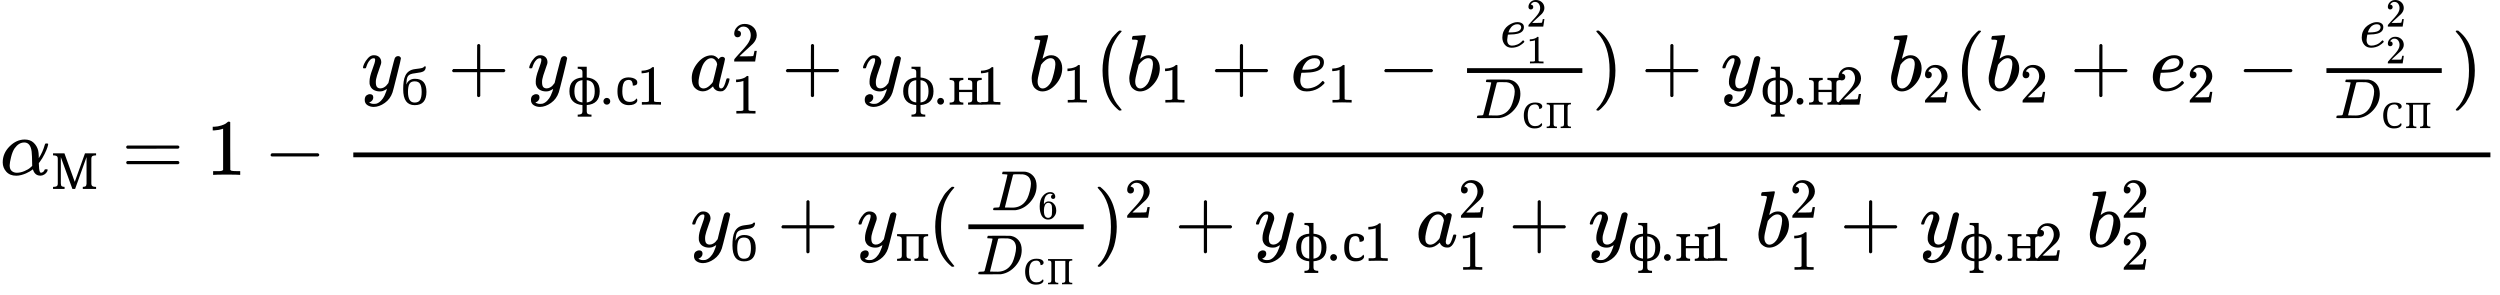
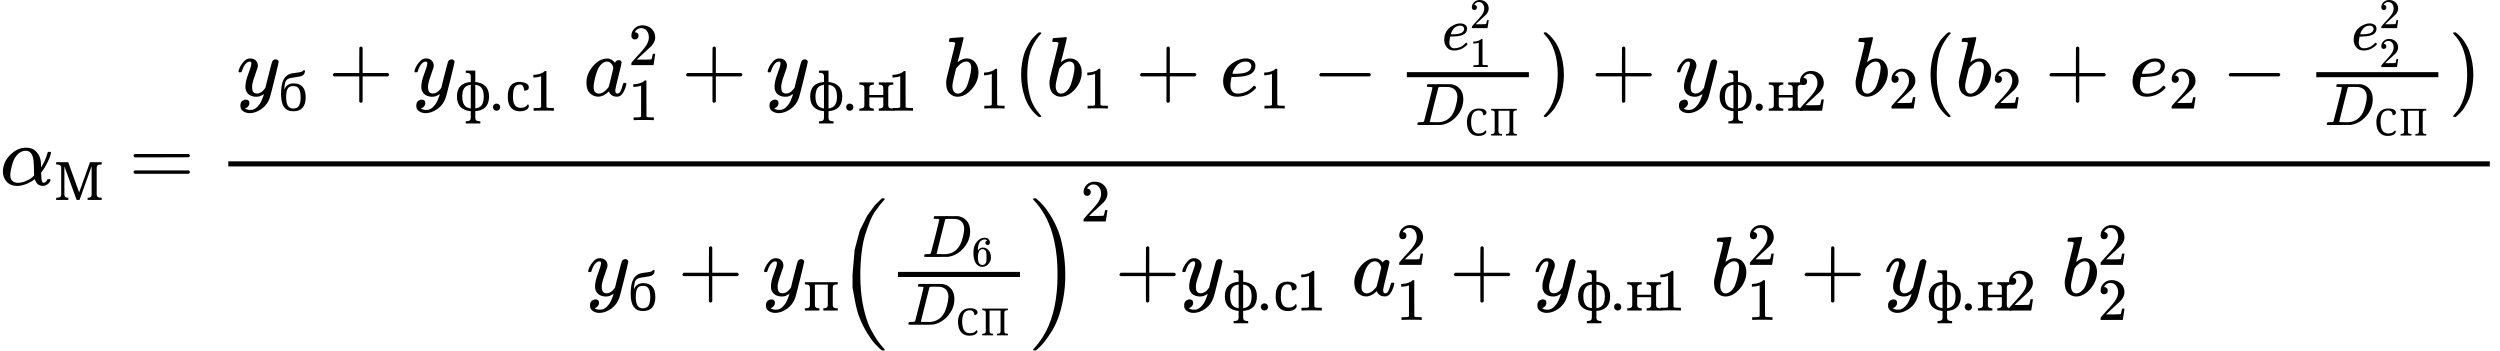
- <svg xmlns="http://www.w3.org/2000/svg" xmlns:xlink="http://www.w3.org/1999/xlink" width="566.312" height="66.664" viewBox="0 -2188.2 31288.8 3683.2">
+ <svg xmlns="http://www.w3.org/2000/svg" xmlns:xlink="http://www.w3.org/1999/xlink" width="535.136" height="75.024" viewBox="0 -2188.2 29566.4 4145.2">
  <defs>
-     <path id="i" d="M33 157q0 101 76 192t171 92q51 0 90-49 16 30 46 30 13 0 23-8t10-20q0-13-37-160T374 68q0-25 7-33t21-9q9 1 20 9 21 20 41 96 6 20 10 21 2 1 10 1h4q19 0 19-9 0-6-5-27t-20-54-32-50Q436 0 417-8q-8-2-24-2-34 0-57 15t-30 31l-6 15q-1 1-4-1l-4-4q-59-56-120-56-55 0-97 40T33 157zm318 171q0 6-5 22t-23 35-46 20q-35 0-67-31t-50-81q-29-79-41-164v-11q0-8-1-12 0-45 18-62t43-18q38 0 75 33t44 51q2 4 27 107t26 111z" />
+     <path id="j" d="M73 647q0 10 4 23t12 13q1 0 72 5t73 6q12 0 12-9t-34-143q-8-34-17-70t-15-54l-4-19q0-3 6 3 49 40 101 40 62 0 100-46t39-116q0-111-79-201T173-11q-50 0-91 38T40 150v9q0 21 8 58t49 197q50 197 50 209t-38 14H83q-3 0-7 3t-3 7zm263-322v6q0 74-61 74-17 0-35-8t-33-21-26-24-18-22l-6-8-21-86q-22-86-22-122 0-48 24-72 16-16 40-16 33 0 67 32 25 23 40 56t33 105q18 72 18 106z" />
    <path id="a" d="M34 156q0 114 86 200t189 86q70 0 112-40t57-98q6-29 7-67v-29q49 74 75 166 4 14 6 16t16 3q21 0 21-8 0-9-9-39t-36-85-61-100l-11-14 1-24q2-56 8-76t19-21q14 2 26 11t17 23q2 7 5 8t15 2q20 0 20-8 0-6-6-19-12-24-35-38t-44-15h-7q-67 0-91 72l-3 7-11-8q-10-8-30-20t-45-23-58-20-64-9q-79 0-124 50T34 156zM208 26q49 0 98 21t73 43l24 22q-2 143-7 178-14 115-92 115-69 0-121-73-27-40-44-108t-18-104q0-49 25-71t62-23z" />
-     <path id="c" d="m213 578-13-5q-14-5-40-10t-58-7H83v46h19q47 2 87 15t56 24 28 22q2 3 12 3 9 0 17-6V361l1-300q7-7 12-9t24-4 62-2h26V0h-11q-21 3-159 3-136 0-157-3H88v46h64q16 0 25 1t16 3 8 2 6 5 6 4v517z" />
-     <path id="d" d="M84 237v13l14 20h581q15-8 15-20t-15-20H98q-14 7-14 20z" />
-     <path id="e" d="M21 287q0 14 15 48t48 71 74 36q41 0 66-23t26-64q-2-19-3-21 0-3-16-46t-33-97-16-86q0-43 14-60t42-18q23 0 43 11t31 23 27 33q0 1 5 20t14 59 19 74q38 150 42 157 13 27 43 27 13 0 21-7t11-12 2-9q0-13-49-210T391-23q-28-83-97-132t-138-50q-45 0-79 22t-34 66q0 22 7 37t19 22 20 10 17 3q44 0 44-42 0-20-12-35t-23-20-13-5l-3-1q2-5 19-12t34-7h8q17 0 26 2 33 9 61 38t43 62 23 56 8 30l-6-4q-6-4-19-11T270-6q-20-5-39-5-46 0-81 22t-46 71q-1 7-1 31 0 57 35 149t35 117v14q0 3-4 7t-11 4h-4q-23 0-42-19t-30-41-17-42-8-22q-2-2-16-2H27q-6 6-6 9z" />
-     <path id="f" d="M56 237v13l14 20h299v150l1 150q10 13 19 13 13 0 20-15V270h298q15-8 15-20t-15-20H409V-68q-8-14-18-14h-4q-12 0-18 14v298H70q-14 7-14 20z" />
-     <path id="g" d="M78 60q0 24 17 42t43 18q24 0 42-16t19-43q0-25-17-43T139 0 96 17 78 60z" />
+     <path id="c" d="M21 287q0 14 15 48t48 71 74 36q41 0 66-23t26-64q-2-19-3-21 0-3-16-46t-33-97-16-86q0-43 14-60t42-18q23 0 43 11t31 23 27 33q0 1 5 20t14 59 19 74q38 150 42 157 13 27 43 27 13 0 21-7t11-12 2-9q0-13-49-210T391-23q-28-83-97-132t-138-50q-45 0-79 22t-34 66q0 22 7 37t19 22 20 10 17 3q44 0 44-42 0-20-12-35t-23-20-13-5l-3-1q2-5 19-12t34-7h8q17 0 26 2 33 9 61 38t43 62 23 56 8 30l-6-4q-6-4-19-11T270-6q-20-5-39-5-46 0-81 22t-46 71q-1 7-1 31 0 57 35 149t35 117v14q0 3-4 7t-11 4h-4q-23 0-42-19t-30-41-17-42-8-22q-2-2-16-2H27q-6 6-6 9z" />
+     <path id="d" d="M56 237v13l14 20h299v150l1 150q10 13 19 13 13 0 20-15V270h298q15-8 15-20t-15-20H409V-68q-8-14-18-14h-4q-12 0-18 14v298H70q-14 7-14 20z" />
+     <path id="e" d="M78 60q0 24 17 42t43 18q24 0 42-16t19-43q0-25-17-43T139 0 96 17 78 60z" />
+     <path id="f" d="m213 578-13-5q-14-5-40-10t-58-7H83v46h19q47 2 87 15t56 24 28 22q2 3 12 3 9 0 17-6V361l1-300q7-7 12-9t24-4 62-2h26V0h-11q-21 3-159 3-136 0-157-3H88v46h64q16 0 25 1t16 3 8 2 6 5 6 4v517z" />
+     <path id="h" d="M33 157q0 101 76 192t171 92q51 0 90-49 16 30 46 30 13 0 23-8t10-20q0-13-37-160T374 68q0-25 7-33t21-9q9 1 20 9 21 20 41 96 6 20 10 21 2 1 10 1h4q19 0 19-9 0-6-5-27t-20-54-32-50Q436 0 417-8q-8-2-24-2-34 0-57 15t-30 31l-6 15q-1 1-4-1l-4-4q-59-56-120-56-55 0-97 40T33 157zm318 171q0 6-5 22t-23 35-46 20q-35 0-67-31t-50-81q-29-79-41-164v-11q0-8-1-12 0-45 18-62t43-18q38 0 75 33t44 51q2 4 27 107t26 111z" />
+     <path id="i" d="M109 429q-27 0-43 18t-16 44q0 71 53 123t132 52q91 0 152-56t62-145q0-43-20-82t-48-68-80-74q-36-31-100-92l-59-56 76-1q157 0 167 5 7 2 24 89v3h40v-3q-1-3-13-91T421 3V0H50v31q0 7 6 15t30 35q29 32 50 56 9 10 34 37t34 37 29 33 28 34 23 30 21 32 15 29 13 32 7 30 3 33q0 63-34 109t-97 46q-33 0-58-17t-35-33-10-19q0-1 5-1 18 0 37-14t19-46q0-25-16-42t-45-18z" />
    <path id="b" d="M56 347q0 13 14 20h637q15-8 15-20 0-11-14-19l-318-1H72q-16 5-16 20zm0-194q0 15 16 20h636q14-10 14-20 0-13-15-20H70q-14 7-14 20z" />
-     <path id="j" d="M109 429q-27 0-43 18t-16 44q0 71 53 123t132 52q91 0 152-56t62-145q0-43-20-82t-48-68-80-74q-36-31-100-92l-59-56 76-1q157 0 167 5 7 2 24 89v3h40v-3q-1-3-13-91T421 3V0H50v31q0 7 6 15t30 35q29 32 50 56 9 10 34 37t34 37 29 33 28 34 23 30 21 32 15 29 13 32 7 30 3 33q0 63-34 109t-97 46q-33 0-58-17t-35-33-10-19q0-1 5-1 18 0 37-14t19-46q0-25-16-42t-45-18z" />
-     <path id="k" d="M73 647q0 10 4 23t12 13q1 0 72 5t73 6q12 0 12-9t-34-143q-8-34-17-70t-15-54l-4-19q0-3 6 3 49 40 101 40 62 0 100-46t39-116q0-111-79-201T173-11q-50 0-91 38T40 150v9q0 21 8 58t49 197q50 197 50 209t-38 14H83q-3 0-7 3t-3 7zm263-322v6q0 74-61 74-17 0-35-8t-33-21-26-24-18-22l-6-8-21-86q-22-86-22-122 0-48 24-72 16-16 40-16 33 0 67 32 25 23 40 56t33 105q18 72 18 106z" />
-     <path id="l" d="M94 250q0 69 10 131t23 107 37 88 38 67 42 52 33 34 25 21h17q14 0 14-9 0-3-17-21t-41-53-49-86-42-138-17-193 17-192 41-139 49-86 42-53 17-21q0-9-15-9h-16l-28 24q-94 85-137 212T94 250z" />
-     <path id="m" d="M39 168q0 57 19 104t49 78 67 52 70 31 63 9h3q45 0 78-22t33-65q0-90-111-118-49-13-134-14-37 0-38-2 0-2-6-35t-7-58q0-47 21-74t63-28 93 19 92 66q9 10 12 10 4 0 13-9t10-14-9-16-30-27-46-31-63-25-76-10q-79 0-122 53T39 168zm334 185q-6 52-68 52-33 0-61-14t-45-34-29-41-16-36-5-19q0-1 20-1 113 0 158 24t46 69z" />
+     <path id="k" d="M94 250q0 69 10 131t23 107 37 88 38 67 42 52 33 34 25 21h17q14 0 14-9 0-3-17-21t-41-53-49-86-42-138-17-193 17-192 41-139 49-86 42-53 17-21q0-9-15-9h-16l-28 24q-94 85-137 212T94 250z" />
+     <path id="l" d="M39 168q0 57 19 104t49 78 67 52 70 31 63 9h3q45 0 78-22t33-65q0-90-111-118-49-13-134-14-37 0-38-2 0-2-6-35t-7-58q0-47 21-74t63-28 93 19 92 66q9 10 12 10 4 0 13-9t10-14-9-16-30-27-46-31-63-25-76-10q-79 0-122 53T39 168zm334 185q-6 52-68 52-33 0-61-14t-45-34-29-41-16-36-5-19q0-1 20-1 113 0 158 24t46 69z" />
+     <path id="m" d="M84 237v13l14 20h581q15-8 15-20t-15-20H98q-14 7-14 20z" />
    <path id="n" d="M287 628q0 7-57 9-23 0-30 1t-7 9q0 8 4 20t7 15q2 1 199 1 167-1 187-1t40-6q72-17 122-79t51-166q0-156-107-280T444 3l-14-2-194-1H72Q48 0 41 2t-8 9q0 2 3 14 4 16 8 18t23 3q27 0 60 3 14 3 19 12 3 4 72 278t69 289zm416-159q0 38-11 68t-26 47-37 29-39 16-35 7h-43q-17 0-33 1h-43q-44 0-50-10-2-4-73-288T242 52q0-4 11-4t77-1h19q14 0 24-1 126 0 208 82 36 36 59 84t43 127 20 130z" />
    <path id="o" d="m60 749 4 1h22l28-24q94-85 137-212t43-264q0-68-10-131T261 12t-37-88-38-67-41-51-32-33-23-19l-4-4H63q-3 0-5 3t-3 9q1 1 11 13Q221-64 221 250T66 725q-10 12-11 13 0 8 5 11z" />
-     <path id="p" d="M42 313q0 163 81 258t180 95q69 0 99-36t30-80q0-25-14-40t-39-15q-23 0-38 14t-15 39q0 44 47 53-22 22-62 25-71 0-117-60-47-66-47-202l1-4q5 6 8 13 41 60 107 60h4q46 0 81-19 24-14 48-40t39-57q21-49 21-107v-18q0-23-5-43-11-59-64-115T253-22q-28 0-54 8t-56 30-51 59-36 97-14 141zm215 84q-30 0-52-17t-34-45-17-57-6-62q0-83 12-119t38-58q24-18 53-18 51 0 78 38 13 18 18 45t5 105q0 80-5 107t-18 45q-27 36-72 36z" />
+     <path id="p" d="M180 96v154l25 291 61 229 87 174 91 125 83 81h28q6-6 6-9 0-4-16-21t-41-48-57-77-61-117-56-157-42-208-16-262q0-118 8-195 13-143 46-265t73-196 76-126 61-78 25-31q0-3-6-9h-28q-44 37-84 81t-90 125-87 173-61 229z" />
+     <path id="q" d="M42 313q0 163 81 258t180 95q69 0 99-36t30-80q0-25-14-40t-39-15q-23 0-38 14t-15 39q0 44 47 53-22 22-62 25-71 0-117-60-47-66-47-202l1-4q5 6 8 13 41 60 107 60h4q46 0 81-19 24-14 48-40t39-57q21-49 21-107v-18q0-23-5-43-11-59-64-115T253-22q-28 0-54 8t-56 30-51 59-36 97-14 141zm215 84q-30 0-52-17t-34-45-17-57-6-62q0-83 12-119t38-58q24-18 53-18 51 0 78 38 13 18 18 45t5 105q0 80-5 107t-18 45q-27 36-72 36z" />
+     <path id="r" d="M35 1138q0 12 16 12h18q44-37 84-81t90-125 87-173 61-230 25-291-25-290-61-230-87-173-91-125-83-81H56q-13 0-17 2t-4 10q30 30 75 89Q283-316 316 56q8 77 8 195 0 117-8 194-38 432-268 678-12 14-13 15z" />
  </defs>
  <g data-mml-node="math" stroke="currentColor" fill="currentColor" stroke-width="0">
    <g data-mml-node="msub">
      <use xlink:href="#a" data-mml-node="mi" transform="scale(1 -1)" />
      <g data-mml-node="TeXAtom">
        <text data-variant="normal" transform="matrix(.707 0 0 .707 640 176.7)" font-size="884" font-family="serif" data-mml-node="mo">М</text>
      </g>
    </g>
    <use xlink:href="#b" data-mml-node="mo" transform="matrix(1 0 0 -1 1523.5 0)" />
-     <use xlink:href="#c" data-mml-node="mn" transform="matrix(1 0 0 -1 2579.3 0)" />
-     <use xlink:href="#d" data-mml-node="mo" transform="matrix(1 0 0 -1 3301.5 0)" />
    <g data-mml-node="mfrac">
      <g data-mml-node="mrow">
        <g data-mml-node="msub">
-           <use xlink:href="#e" data-mml-node="mi" transform="matrix(1 0 0 -1 4521.7 -1055)" />
-           <g data-mml-node="TeXAtom">
-             <text data-variant="normal" transform="matrix(.707 0 0 .707 5011.7 -878.3)" font-size="884" font-family="serif" data-mml-node="mo">б</text>
-           </g>
-         </g>
-         <use xlink:href="#f" data-mml-node="mo" transform="matrix(1 0 0 -1 5601.9 -1055)" />
-         <g data-mml-node="msub">
-           <use xlink:href="#e" data-mml-node="mi" transform="matrix(1 0 0 -1 6602.1 -1055)" />
-           <g data-mml-node="TeXAtom">
-             <text data-variant="normal" transform="matrix(.707 0 0 .707 7092.1 -878.3)" font-size="884" font-family="serif" data-mml-node="mo">ф</text>
-             <use xlink:href="#g" data-mml-node="mo" transform="matrix(.707 0 0 -.707 7496.928 -878.3)" />
-             <text data-variant="normal" transform="matrix(.707 0 0 .707 7693.474 -878.3)" font-size="884" font-family="serif" data-mml-node="mo">с</text>
-             <use xlink:href="#c" data-mml-node="mn" transform="matrix(.707 0 0 -.707 7970.972 -878.3)" />
-           </g>
-         </g>
-         <use xlink:href="#h" data-mml-node="mtext" transform="matrix(1 0 0 -1 8374.6 -1055)" />
-         <g data-mml-node="msubsup">
-           <use xlink:href="#i" data-mml-node="mi" transform="matrix(1 0 0 -1 8624.6 -1055)" />
-           <use xlink:href="#j" data-mml-node="mn" transform="matrix(.707 0 0 -.707 9153.6 -1418)" />
-           <g data-mml-node="TeXAtom">
-             <use xlink:href="#c" data-mml-node="mn" transform="matrix(.707 0 0 -.707 9153.6 -767.1)" />
-           </g>
-         </g>
-         <use xlink:href="#f" data-mml-node="mo" transform="matrix(1 0 0 -1 9779.4 -1055)" />
-         <g data-mml-node="msub">
-           <use xlink:href="#e" data-mml-node="mi" transform="matrix(1 0 0 -1 10779.6 -1055)" />
-           <g data-mml-node="TeXAtom">
-             <text data-variant="normal" transform="matrix(.707 0 0 .707 11269.6 -878.3)" font-size="884" font-family="serif" data-mml-node="mo">ф</text>
-             <use xlink:href="#g" data-mml-node="mo" transform="matrix(.707 0 0 -.707 11674.428 -878.3)" />
-             <text data-variant="normal" transform="matrix(.707 0 0 .707 11870.974 -878.3)" font-size="884" font-family="serif" data-mml-node="mo">н</text>
-             <use xlink:href="#c" data-mml-node="mn" transform="matrix(.707 0 0 -.707 12218.394 -878.3)" />
-           </g>
-         </g>
-         <use xlink:href="#h" data-mml-node="mtext" transform="matrix(1 0 0 -1 12622.2 -1055)" />
-         <g data-mml-node="msub">
-           <use xlink:href="#k" data-mml-node="mi" transform="matrix(1 0 0 -1 12872.2 -1055)" />
-           <g data-mml-node="TeXAtom">
-             <use xlink:href="#c" data-mml-node="mn" transform="matrix(.707 0 0 -.707 13301.2 -905)" />
-           </g>
-         </g>
-         <use xlink:href="#l" data-mml-node="mo" transform="matrix(1 0 0 -1 13704.7 -1055)" />
-         <g data-mml-node="msub">
-           <use xlink:href="#k" data-mml-node="mi" transform="matrix(1 0 0 -1 14093.7 -1055)" />
-           <g data-mml-node="TeXAtom">
-             <use xlink:href="#c" data-mml-node="mn" transform="matrix(.707 0 0 -.707 14522.7 -905)" />
-           </g>
-         </g>
-         <use xlink:href="#f" data-mml-node="mo" transform="matrix(1 0 0 -1 15148.5 -1055)" />
-         <g data-mml-node="msub">
-           <use xlink:href="#m" data-mml-node="mi" transform="matrix(1 0 0 -1 16148.7 -1055)" />
-           <g data-mml-node="TeXAtom">
-             <use xlink:href="#c" data-mml-node="mn" transform="matrix(.707 0 0 -.707 16614.7 -905)" />
-           </g>
-         </g>
-         <use xlink:href="#d" data-mml-node="mo" transform="matrix(1 0 0 -1 17240.5 -1055)" />
+           <use xlink:href="#c" data-mml-node="mi" transform="matrix(1 0 0 -1 2799.3 -1055)" />
+           <g data-mml-node="TeXAtom">
+             <text data-variant="normal" transform="matrix(.707 0 0 .707 3289.3 -878.3)" font-size="884" font-family="serif" data-mml-node="mo">б</text>
+           </g>
+         </g>
+         <use xlink:href="#d" data-mml-node="mo" transform="matrix(1 0 0 -1 3879.5 -1055)" />
+         <g data-mml-node="msub">
+           <use xlink:href="#c" data-mml-node="mi" transform="matrix(1 0 0 -1 4879.7 -1055)" />
+           <g data-mml-node="TeXAtom">
+             <text data-variant="normal" transform="matrix(.707 0 0 .707 5369.7 -878.3)" font-size="884" font-family="serif" data-mml-node="mo">ф</text>
+             <use xlink:href="#e" data-mml-node="mo" transform="matrix(.707 0 0 -.707 5774.528 -878.3)" />
+             <text data-variant="normal" transform="matrix(.707 0 0 .707 5971.074 -878.3)" font-size="884" font-family="serif" data-mml-node="mo">с</text>
+             <use xlink:href="#f" data-mml-node="mn" transform="matrix(.707 0 0 -.707 6248.572 -878.3)" />
+           </g>
+         </g>
+         <use xlink:href="#g" data-mml-node="mtext" transform="matrix(1 0 0 -1 6652.2 -1055)" />
+         <g data-mml-node="msubsup">
+           <use xlink:href="#h" data-mml-node="mi" transform="matrix(1 0 0 -1 6902.2 -1055)" />
+           <use xlink:href="#i" data-mml-node="mn" transform="matrix(.707 0 0 -.707 7431.2 -1418)" />
+           <g data-mml-node="TeXAtom">
+             <use xlink:href="#f" data-mml-node="mn" transform="matrix(.707 0 0 -.707 7431.2 -767.1)" />
+           </g>
+         </g>
+         <use xlink:href="#d" data-mml-node="mo" transform="matrix(1 0 0 -1 8057 -1055)" />
+         <g data-mml-node="msub">
+           <use xlink:href="#c" data-mml-node="mi" transform="matrix(1 0 0 -1 9057.2 -1055)" />
+           <g data-mml-node="TeXAtom">
+             <text data-variant="normal" transform="matrix(.707 0 0 .707 9547.2 -878.3)" font-size="884" font-family="serif" data-mml-node="mo">ф</text>
+             <use xlink:href="#e" data-mml-node="mo" transform="matrix(.707 0 0 -.707 9952.028 -878.3)" />
+             <text data-variant="normal" transform="matrix(.707 0 0 .707 10148.574 -878.3)" font-size="884" font-family="serif" data-mml-node="mo">н</text>
+             <use xlink:href="#f" data-mml-node="mn" transform="matrix(.707 0 0 -.707 10495.994 -878.3)" />
+           </g>
+         </g>
+         <use xlink:href="#g" data-mml-node="mtext" transform="matrix(1 0 0 -1 10899.8 -1055)" />
+         <g data-mml-node="msub">
+           <use xlink:href="#j" data-mml-node="mi" transform="matrix(1 0 0 -1 11149.8 -1055)" />
+           <g data-mml-node="TeXAtom">
+             <use xlink:href="#f" data-mml-node="mn" transform="matrix(.707 0 0 -.707 11578.8 -905)" />
+           </g>
+         </g>
+         <use xlink:href="#k" data-mml-node="mo" transform="matrix(1 0 0 -1 11982.3 -1055)" />
+         <g data-mml-node="msub">
+           <use xlink:href="#j" data-mml-node="mi" transform="matrix(1 0 0 -1 12371.3 -1055)" />
+           <g data-mml-node="TeXAtom">
+             <use xlink:href="#f" data-mml-node="mn" transform="matrix(.707 0 0 -.707 12800.3 -905)" />
+           </g>
+         </g>
+         <use xlink:href="#d" data-mml-node="mo" transform="matrix(1 0 0 -1 13426.1 -1055)" />
+         <g data-mml-node="msub">
+           <use xlink:href="#l" data-mml-node="mi" transform="matrix(1 0 0 -1 14426.3 -1055)" />
+           <g data-mml-node="TeXAtom">
+             <use xlink:href="#f" data-mml-node="mn" transform="matrix(.707 0 0 -.707 14892.3 -905)" />
+           </g>
+         </g>
+         <use xlink:href="#m" data-mml-node="mo" transform="matrix(1 0 0 -1 15518.1 -1055)" />
        <g data-mml-node="mfrac">
          <g data-mml-node="msubsup">
-             <use xlink:href="#m" data-mml-node="mi" transform="matrix(.707 0 0 -.707 18774.9 -1598.6)" />
-             <use xlink:href="#j" data-mml-node="mn" transform="matrix(.49985 0 0 -.49985 19104.362 -1855.241)" />
-             <g data-mml-node="TeXAtom">
-               <use xlink:href="#c" data-mml-node="mn" transform="matrix(.49985 0 0 -.49985 19104.362 -1395.055)" />
+             <use xlink:href="#l" data-mml-node="mi" transform="matrix(.707 0 0 -.707 17052.5 -1598.6)" />
+             <use xlink:href="#i" data-mml-node="mn" transform="matrix(.49985 0 0 -.49985 17381.962 -1855.241)" />
+             <g data-mml-node="TeXAtom">
+               <use xlink:href="#f" data-mml-node="mn" transform="matrix(.49985 0 0 -.49985 17381.962 -1395.055)" />
            </g>
          </g>
          <g data-mml-node="msub">
-             <use xlink:href="#n" data-mml-node="mi" transform="matrix(.707 0 0 -.707 18460.7 -710)" />
+             <use xlink:href="#n" data-mml-node="mi" transform="matrix(.707 0 0 -.707 16738.3 -710)" />
            <g data-mml-node="TeXAtom">
              <g data-mml-node="mo" font-size="884" font-family="serif">
-                 <text data-variant="normal" transform="matrix(.49985 0 0 .49985 19046.096 -585.073)">С</text>
-                 <text data-variant="normal" transform="matrix(.49985 0 0 .49985 19340.807 -585.073)">П</text>
-               </g>
-             </g>
-           </g>
-           <path stroke="none" d="M18360.7-1275H19804v-60h-1443.3z" />
-         </g>
-         <use xlink:href="#o" data-mml-node="mo" transform="matrix(1 0 0 -1 19924 -1055)" />
-         <use xlink:href="#f" data-mml-node="mo" transform="matrix(1 0 0 -1 20535.2 -1055)" />
-         <g data-mml-node="msub">
-           <use xlink:href="#e" data-mml-node="mi" transform="matrix(1 0 0 -1 21535.5 -1055)" />
-           <g data-mml-node="TeXAtom">
-             <text data-variant="normal" transform="matrix(.707 0 0 .707 22025.5 -878.3)" font-size="884" font-family="serif" data-mml-node="mo">ф</text>
-             <use xlink:href="#g" data-mml-node="mo" transform="matrix(.707 0 0 -.707 22430.328 -878.3)" />
-             <text data-variant="normal" transform="matrix(.707 0 0 .707 22626.874 -878.3)" font-size="884" font-family="serif" data-mml-node="mo">н</text>
-             <use xlink:href="#j" data-mml-node="mn" transform="matrix(.707 0 0 -.707 22974.294 -878.3)" />
-           </g>
-         </g>
-         <use xlink:href="#h" data-mml-node="mtext" transform="matrix(1 0 0 -1 23378 -1055)" />
-         <g data-mml-node="msub">
-           <use xlink:href="#k" data-mml-node="mi" transform="matrix(1 0 0 -1 23628 -1055)" />
-           <g data-mml-node="TeXAtom">
-             <use xlink:href="#j" data-mml-node="mn" transform="matrix(.707 0 0 -.707 24057 -905)" />
-           </g>
-         </g>
-         <use xlink:href="#l" data-mml-node="mo" transform="matrix(1 0 0 -1 24460.5 -1055)" />
-         <g data-mml-node="msub">
-           <use xlink:href="#k" data-mml-node="mi" transform="matrix(1 0 0 -1 24849.5 -1055)" />
-           <g data-mml-node="TeXAtom">
-             <use xlink:href="#j" data-mml-node="mn" transform="matrix(.707 0 0 -.707 25278.5 -905)" />
-           </g>
-         </g>
-         <use xlink:href="#f" data-mml-node="mo" transform="matrix(1 0 0 -1 25904.3 -1055)" />
-         <g data-mml-node="msub">
-           <use xlink:href="#m" data-mml-node="mi" transform="matrix(1 0 0 -1 26904.5 -1055)" />
-           <g data-mml-node="TeXAtom">
-             <use xlink:href="#j" data-mml-node="mn" transform="matrix(.707 0 0 -.707 27370.5 -905)" />
-           </g>
-         </g>
-         <use xlink:href="#d" data-mml-node="mo" transform="matrix(1 0 0 -1 27996.3 -1055)" />
+                 <text data-variant="normal" transform="matrix(.49985 0 0 .49985 17323.696 -585.073)">С</text>
+                 <text data-variant="normal" transform="matrix(.49985 0 0 .49985 17618.407 -585.073)">П</text>
+               </g>
+             </g>
+           </g>
+           <path stroke="none" d="M16638.3-1275h1443.3v-60h-1443.3z" />
+         </g>
+         <use xlink:href="#o" data-mml-node="mo" transform="matrix(1 0 0 -1 18201.6 -1055)" />
+         <use xlink:href="#d" data-mml-node="mo" transform="matrix(1 0 0 -1 18812.8 -1055)" />
+         <g data-mml-node="msub">
+           <use xlink:href="#c" data-mml-node="mi" transform="matrix(1 0 0 -1 19813.1 -1055)" />
+           <g data-mml-node="TeXAtom">
+             <text data-variant="normal" transform="matrix(.707 0 0 .707 20303.1 -878.3)" font-size="884" font-family="serif" data-mml-node="mo">ф</text>
+             <use xlink:href="#e" data-mml-node="mo" transform="matrix(.707 0 0 -.707 20707.928 -878.3)" />
+             <text data-variant="normal" transform="matrix(.707 0 0 .707 20904.474 -878.3)" font-size="884" font-family="serif" data-mml-node="mo">н</text>
+             <use xlink:href="#i" data-mml-node="mn" transform="matrix(.707 0 0 -.707 21251.894 -878.3)" />
+           </g>
+         </g>
+         <use xlink:href="#g" data-mml-node="mtext" transform="matrix(1 0 0 -1 21655.6 -1055)" />
+         <g data-mml-node="msub">
+           <use xlink:href="#j" data-mml-node="mi" transform="matrix(1 0 0 -1 21905.6 -1055)" />
+           <g data-mml-node="TeXAtom">
+             <use xlink:href="#i" data-mml-node="mn" transform="matrix(.707 0 0 -.707 22334.6 -905)" />
+           </g>
+         </g>
+         <use xlink:href="#k" data-mml-node="mo" transform="matrix(1 0 0 -1 22738.1 -1055)" />
+         <g data-mml-node="msub">
+           <use xlink:href="#j" data-mml-node="mi" transform="matrix(1 0 0 -1 23127.1 -1055)" />
+           <g data-mml-node="TeXAtom">
+             <use xlink:href="#i" data-mml-node="mn" transform="matrix(.707 0 0 -.707 23556.1 -905)" />
+           </g>
+         </g>
+         <use xlink:href="#d" data-mml-node="mo" transform="matrix(1 0 0 -1 24181.9 -1055)" />
+         <g data-mml-node="msub">
+           <use xlink:href="#l" data-mml-node="mi" transform="matrix(1 0 0 -1 25182.1 -1055)" />
+           <g data-mml-node="TeXAtom">
+             <use xlink:href="#i" data-mml-node="mn" transform="matrix(.707 0 0 -.707 25648.1 -905)" />
+           </g>
+         </g>
+         <use xlink:href="#m" data-mml-node="mo" transform="matrix(1 0 0 -1 26273.9 -1055)" />
        <g data-mml-node="mfrac">
          <g data-mml-node="msubsup">
-             <use xlink:href="#m" data-mml-node="mi" transform="matrix(.707 0 0 -.707 29530.7 -1598.6)" />
-             <use xlink:href="#j" data-mml-node="mn" transform="matrix(.49985 0 0 -.49985 29860.162 -1855.241)" />
-             <g data-mml-node="TeXAtom">
-               <use xlink:href="#j" data-mml-node="mn" transform="matrix(.49985 0 0 -.49985 29860.162 -1395.055)" />
+             <use xlink:href="#l" data-mml-node="mi" transform="matrix(.707 0 0 -.707 27808.3 -1598.6)" />
+             <use xlink:href="#i" data-mml-node="mn" transform="matrix(.49985 0 0 -.49985 28137.762 -1855.241)" />
+             <g data-mml-node="TeXAtom">
+               <use xlink:href="#i" data-mml-node="mn" transform="matrix(.49985 0 0 -.49985 28137.762 -1395.055)" />
            </g>
          </g>
          <g data-mml-node="msub">
-             <use xlink:href="#n" data-mml-node="mi" transform="matrix(.707 0 0 -.707 29216.5 -710)" />
+             <use xlink:href="#n" data-mml-node="mi" transform="matrix(.707 0 0 -.707 27494.1 -710)" />
            <g data-mml-node="TeXAtom">
              <g data-mml-node="mo" font-size="884" font-family="serif">
-                 <text data-variant="normal" transform="matrix(.49985 0 0 .49985 29801.896 -585.073)">С</text>
-                 <text data-variant="normal" transform="matrix(.49985 0 0 .49985 30096.607 -585.073)">П</text>
-               </g>
-             </g>
-           </g>
-           <path stroke="none" d="M29116.5-1275h1443.3v-60h-1443.3z" />
-         </g>
-         <use xlink:href="#o" data-mml-node="mo" transform="matrix(1 0 0 -1 30679.8 -1055)" />
+                 <text data-variant="normal" transform="matrix(.49985 0 0 .49985 28079.496 -585.073)">С</text>
+                 <text data-variant="normal" transform="matrix(.49985 0 0 .49985 28374.207 -585.073)">П</text>
+               </g>
+             </g>
+           </g>
+           <path stroke="none" d="M27394.1-1275h1443.3v-60h-1443.3z" />
+         </g>
+         <use xlink:href="#o" data-mml-node="mo" transform="matrix(1 0 0 -1 28957.4 -1055)" />
      </g>
      <g data-mml-node="mrow">
        <g data-mml-node="msub">
-           <use xlink:href="#e" data-mml-node="mi" transform="matrix(1 0 0 -1 8642.6 900)" />
-           <g data-mml-node="TeXAtom">
-             <text data-variant="normal" transform="matrix(.707 0 0 .707 9132.6 1076.7)" font-size="884" font-family="serif" data-mml-node="mo">б</text>
-           </g>
-         </g>
-         <use xlink:href="#f" data-mml-node="mo" transform="matrix(1 0 0 -1 9722.8 900)" />
-         <g data-mml-node="msub">
-           <use xlink:href="#e" data-mml-node="mi" transform="matrix(1 0 0 -1 10723 900)" />
-           <g data-mml-node="TeXAtom">
-             <text data-variant="normal" transform="matrix(.707 0 0 .707 11213 1076.7)" font-size="884" font-family="serif" data-mml-node="mo">п</text>
-           </g>
-         </g>
-         <use xlink:href="#l" data-mml-node="mo" transform="matrix(1 0 0 -1 11610.6 900)" />
-         <g data-mml-node="mfrac">
-           <g data-mml-node="msub">
-             <use xlink:href="#n" data-mml-node="mi" transform="matrix(.707 0 0 -.707 12405.8 442.9)" />
-             <g data-mml-node="TeXAtom">
-               <use xlink:href="#p" data-mml-node="mn" transform="matrix(.49985 0 0 -.49985 12991.196 548.95)" />
-             </g>
-           </g>
-           <g data-mml-node="msub">
-             <use xlink:href="#n" data-mml-node="mi" transform="matrix(.707 0 0 -.707 12219.6 1245)" />
-             <g data-mml-node="TeXAtom">
-               <g data-mml-node="mo" font-size="884" font-family="serif">
-                 <text data-variant="normal" transform="matrix(.49985 0 0 .49985 12804.996 1369.927)">С</text>
-                 <text data-variant="normal" transform="matrix(.49985 0 0 .49985 13099.707 1369.927)">П</text>
-               </g>
-             </g>
-           </g>
-           <path stroke="none" d="M12119.6 680h1443.3v-60h-1443.3z" />
+           <use xlink:href="#c" data-mml-node="mi" transform="matrix(1 0 0 -1 6934.4 1307.5)" />
+           <g data-mml-node="TeXAtom">
+             <text data-variant="normal" transform="matrix(.707 0 0 .707 7424.4 1484.2)" font-size="884" font-family="serif" data-mml-node="mo">б</text>
+           </g>
+         </g>
+         <use xlink:href="#d" data-mml-node="mo" transform="matrix(1 0 0 -1 8014.6 1307.5)" />
+         <g data-mml-node="msub">
+           <use xlink:href="#c" data-mml-node="mi" transform="matrix(1 0 0 -1 9014.8 1307.5)" />
+           <g data-mml-node="TeXAtom">
+             <text data-variant="normal" transform="matrix(.707 0 0 .707 9504.8 1484.2)" font-size="884" font-family="serif" data-mml-node="mo">п</text>
+           </g>
        </g>
        <g data-mml-node="msup">
-           <use xlink:href="#o" data-mml-node="mo" transform="matrix(1 0 0 -1 13682.9 900)" />
-           <use xlink:href="#j" data-mml-node="mn" transform="matrix(.707 0 0 -.707 14071.9 537)" />
-         </g>
-         <use xlink:href="#f" data-mml-node="mo" transform="matrix(1 0 0 -1 14697.6 900)" />
-         <g data-mml-node="msub">
-           <use xlink:href="#e" data-mml-node="mi" transform="matrix(1 0 0 -1 15697.9 900)" />
-           <g data-mml-node="TeXAtom">
-             <text data-variant="normal" transform="matrix(.707 0 0 .707 16187.9 1076.7)" font-size="884" font-family="serif" data-mml-node="mo">ф</text>
-             <use xlink:href="#g" data-mml-node="mo" transform="matrix(.707 0 0 -.707 16592.728 1076.7)" />
-             <text data-variant="normal" transform="matrix(.707 0 0 .707 16789.274 1076.7)" font-size="884" font-family="serif" data-mml-node="mo">с</text>
-             <use xlink:href="#c" data-mml-node="mn" transform="matrix(.707 0 0 -.707 17066.772 1076.7)" />
-           </g>
-         </g>
-         <use xlink:href="#h" data-mml-node="mtext" transform="matrix(1 0 0 -1 17470.4 900)" />
-         <g data-mml-node="msubsup">
-           <use xlink:href="#i" data-mml-node="mi" transform="matrix(1 0 0 -1 17720.4 900)" />
-           <use xlink:href="#j" data-mml-node="mn" transform="matrix(.707 0 0 -.707 18249.4 537)" />
-           <g data-mml-node="TeXAtom">
-             <use xlink:href="#c" data-mml-node="mn" transform="matrix(.707 0 0 -.707 18249.4 1187.9)" />
-           </g>
-         </g>
-         <use xlink:href="#f" data-mml-node="mo" transform="matrix(1 0 0 -1 18875.2 900)" />
-         <g data-mml-node="msub">
-           <use xlink:href="#e" data-mml-node="mi" transform="matrix(1 0 0 -1 19875.4 900)" />
-           <g data-mml-node="TeXAtom">
-             <text data-variant="normal" transform="matrix(.707 0 0 .707 20365.4 1076.7)" font-size="884" font-family="serif" data-mml-node="mo">ф</text>
-             <use xlink:href="#g" data-mml-node="mo" transform="matrix(.707 0 0 -.707 20770.228 1076.7)" />
-             <text data-variant="normal" transform="matrix(.707 0 0 .707 20966.774 1076.7)" font-size="884" font-family="serif" data-mml-node="mo">н</text>
-             <use xlink:href="#c" data-mml-node="mn" transform="matrix(.707 0 0 -.707 21314.194 1076.7)" />
-           </g>
-         </g>
-         <use xlink:href="#h" data-mml-node="mtext" transform="matrix(1 0 0 -1 21717.9 900)" />
-         <g data-mml-node="msubsup">
-           <use xlink:href="#k" data-mml-node="mi" transform="matrix(1 0 0 -1 21967.9 900)" />
-           <use xlink:href="#j" data-mml-node="mn" transform="matrix(.707 0 0 -.707 22396.9 537)" />
-           <g data-mml-node="TeXAtom">
-             <use xlink:href="#c" data-mml-node="mn" transform="matrix(.707 0 0 -.707 22396.9 1187.9)" />
-           </g>
-         </g>
-         <use xlink:href="#f" data-mml-node="mo" transform="matrix(1 0 0 -1 23022.7 900)" />
-         <g data-mml-node="msub">
-           <use xlink:href="#e" data-mml-node="mi" transform="matrix(1 0 0 -1 24022.9 900)" />
-           <g data-mml-node="TeXAtom">
-             <text data-variant="normal" transform="matrix(.707 0 0 .707 24512.9 1076.7)" font-size="884" font-family="serif" data-mml-node="mo">ф</text>
-             <use xlink:href="#g" data-mml-node="mo" transform="matrix(.707 0 0 -.707 24917.728 1076.7)" />
-             <text data-variant="normal" transform="matrix(.707 0 0 .707 25114.274 1076.7)" font-size="884" font-family="serif" data-mml-node="mo">н</text>
-             <use xlink:href="#j" data-mml-node="mn" transform="matrix(.707 0 0 -.707 25461.694 1076.7)" />
-           </g>
-         </g>
-         <use xlink:href="#h" data-mml-node="mtext" transform="matrix(1 0 0 -1 25865.4 900)" />
-         <g data-mml-node="msubsup">
-           <use xlink:href="#k" data-mml-node="mi" transform="matrix(1 0 0 -1 26115.4 900)" />
-           <use xlink:href="#j" data-mml-node="mn" transform="matrix(.707 0 0 -.707 26544.4 537)" />
-           <g data-mml-node="TeXAtom">
-             <use xlink:href="#j" data-mml-node="mn" transform="matrix(.707 0 0 -.707 26544.4 1187.9)" />
+           <g data-mml-node="mrow">
+             <use xlink:href="#p" data-mml-node="mo" transform="matrix(1 0 0 -1 9902.4 1307.5)" />
+             <g data-mml-node="mfrac">
+               <g data-mml-node="msub">
+                 <use xlink:href="#n" data-mml-node="mi" transform="matrix(.707 0 0 -.707 10905.6 850.4)" />
+                 <g data-mml-node="TeXAtom">
+                   <use xlink:href="#q" data-mml-node="mn" transform="matrix(.49985 0 0 -.49985 11490.996 956.45)" />
+                 </g>
+               </g>
+               <g data-mml-node="msub">
+                 <use xlink:href="#n" data-mml-node="mi" transform="matrix(.707 0 0 -.707 10719.4 1652.5)" />
+                 <g data-mml-node="TeXAtom">
+                   <g data-mml-node="mo" font-size="884" font-family="serif">
+                     <text data-variant="normal" transform="matrix(.49985 0 0 .49985 11304.796 1777.427)">С</text>
+                     <text data-variant="normal" transform="matrix(.49985 0 0 .49985 11599.507 1777.427)">П</text>
+                   </g>
+                 </g>
+               </g>
+               <path stroke="none" d="M10619.4 1087.5h1443.3v-60h-1443.3z" />
+             </g>
+             <use xlink:href="#r" data-mml-node="mo" transform="matrix(1 0 0 -1 12182.7 1307.5)" />
+           </g>
+           <use xlink:href="#i" data-mml-node="mn" transform="matrix(.707 0 0 -.707 12779.7 430.9)" />
+         </g>
+         <use xlink:href="#d" data-mml-node="mo" transform="matrix(1 0 0 -1 13183.2 1307.5)" />
+         <g data-mml-node="msub">
+           <use xlink:href="#c" data-mml-node="mi" transform="matrix(1 0 0 -1 13961.2 1307.5)" />
+           <g data-mml-node="TeXAtom">
+             <text data-variant="normal" transform="matrix(.707 0 0 .707 14451.2 1484.2)" font-size="884" font-family="serif" data-mml-node="mo">ф</text>
+             <use xlink:href="#e" data-mml-node="mo" transform="matrix(.707 0 0 -.707 14856.028 1484.2)" />
+             <text data-variant="normal" transform="matrix(.707 0 0 .707 15052.574 1484.2)" font-size="884" font-family="serif" data-mml-node="mo">с</text>
+             <use xlink:href="#f" data-mml-node="mn" transform="matrix(.707 0 0 -.707 15330.072 1484.2)" />
+           </g>
+         </g>
+         <use xlink:href="#g" data-mml-node="mtext" transform="matrix(1 0 0 -1 15733.7 1307.5)" />
+         <g data-mml-node="msubsup">
+           <use xlink:href="#h" data-mml-node="mi" transform="matrix(1 0 0 -1 15983.7 1307.5)" />
+           <use xlink:href="#i" data-mml-node="mn" transform="matrix(.707 0 0 -.707 16512.7 944.5)" />
+           <g data-mml-node="TeXAtom">
+             <use xlink:href="#f" data-mml-node="mn" transform="matrix(.707 0 0 -.707 16512.7 1595.4)" />
+           </g>
+         </g>
+         <use xlink:href="#d" data-mml-node="mo" transform="matrix(1 0 0 -1 17138.5 1307.5)" />
+         <g data-mml-node="msub">
+           <use xlink:href="#c" data-mml-node="mi" transform="matrix(1 0 0 -1 18138.7 1307.5)" />
+           <g data-mml-node="TeXAtom">
+             <text data-variant="normal" transform="matrix(.707 0 0 .707 18628.7 1484.2)" font-size="884" font-family="serif" data-mml-node="mo">ф</text>
+             <use xlink:href="#e" data-mml-node="mo" transform="matrix(.707 0 0 -.707 19033.528 1484.2)" />
+             <text data-variant="normal" transform="matrix(.707 0 0 .707 19230.074 1484.2)" font-size="884" font-family="serif" data-mml-node="mo">н</text>
+             <use xlink:href="#f" data-mml-node="mn" transform="matrix(.707 0 0 -.707 19577.494 1484.2)" />
+           </g>
+         </g>
+         <use xlink:href="#g" data-mml-node="mtext" transform="matrix(1 0 0 -1 19981.3 1307.5)" />
+         <g data-mml-node="msubsup">
+           <use xlink:href="#j" data-mml-node="mi" transform="matrix(1 0 0 -1 20231.3 1307.5)" />
+           <use xlink:href="#i" data-mml-node="mn" transform="matrix(.707 0 0 -.707 20660.3 944.5)" />
+           <g data-mml-node="TeXAtom">
+             <use xlink:href="#f" data-mml-node="mn" transform="matrix(.707 0 0 -.707 20660.3 1595.4)" />
+           </g>
+         </g>
+         <use xlink:href="#d" data-mml-node="mo" transform="matrix(1 0 0 -1 21286 1307.5)" />
+         <g data-mml-node="msub">
+           <use xlink:href="#c" data-mml-node="mi" transform="matrix(1 0 0 -1 22286.3 1307.5)" />
+           <g data-mml-node="TeXAtom">
+             <text data-variant="normal" transform="matrix(.707 0 0 .707 22776.3 1484.2)" font-size="884" font-family="serif" data-mml-node="mo">ф</text>
+             <use xlink:href="#e" data-mml-node="mo" transform="matrix(.707 0 0 -.707 23181.128 1484.2)" />
+             <text data-variant="normal" transform="matrix(.707 0 0 .707 23377.674 1484.2)" font-size="884" font-family="serif" data-mml-node="mo">н</text>
+             <use xlink:href="#i" data-mml-node="mn" transform="matrix(.707 0 0 -.707 23725.094 1484.2)" />
+           </g>
+         </g>
+         <use xlink:href="#g" data-mml-node="mtext" transform="matrix(1 0 0 -1 24128.8 1307.5)" />
+         <g data-mml-node="msubsup">
+           <use xlink:href="#j" data-mml-node="mi" transform="matrix(1 0 0 -1 24378.8 1307.5)" />
+           <use xlink:href="#i" data-mml-node="mn" transform="matrix(.707 0 0 -.707 24807.8 944.5)" />
+           <g data-mml-node="TeXAtom">
+             <use xlink:href="#i" data-mml-node="mn" transform="matrix(.707 0 0 -.707 24807.8 1595.4)" />
          </g>
        </g>
      </g>
-       <path stroke="none" d="M4421.7-220h26747.1v-60H4421.7z" />
+       <path stroke="none" d="M2699.3-220h26747.1v-60H2699.3z" />
    </g>
  </g>
</svg>
